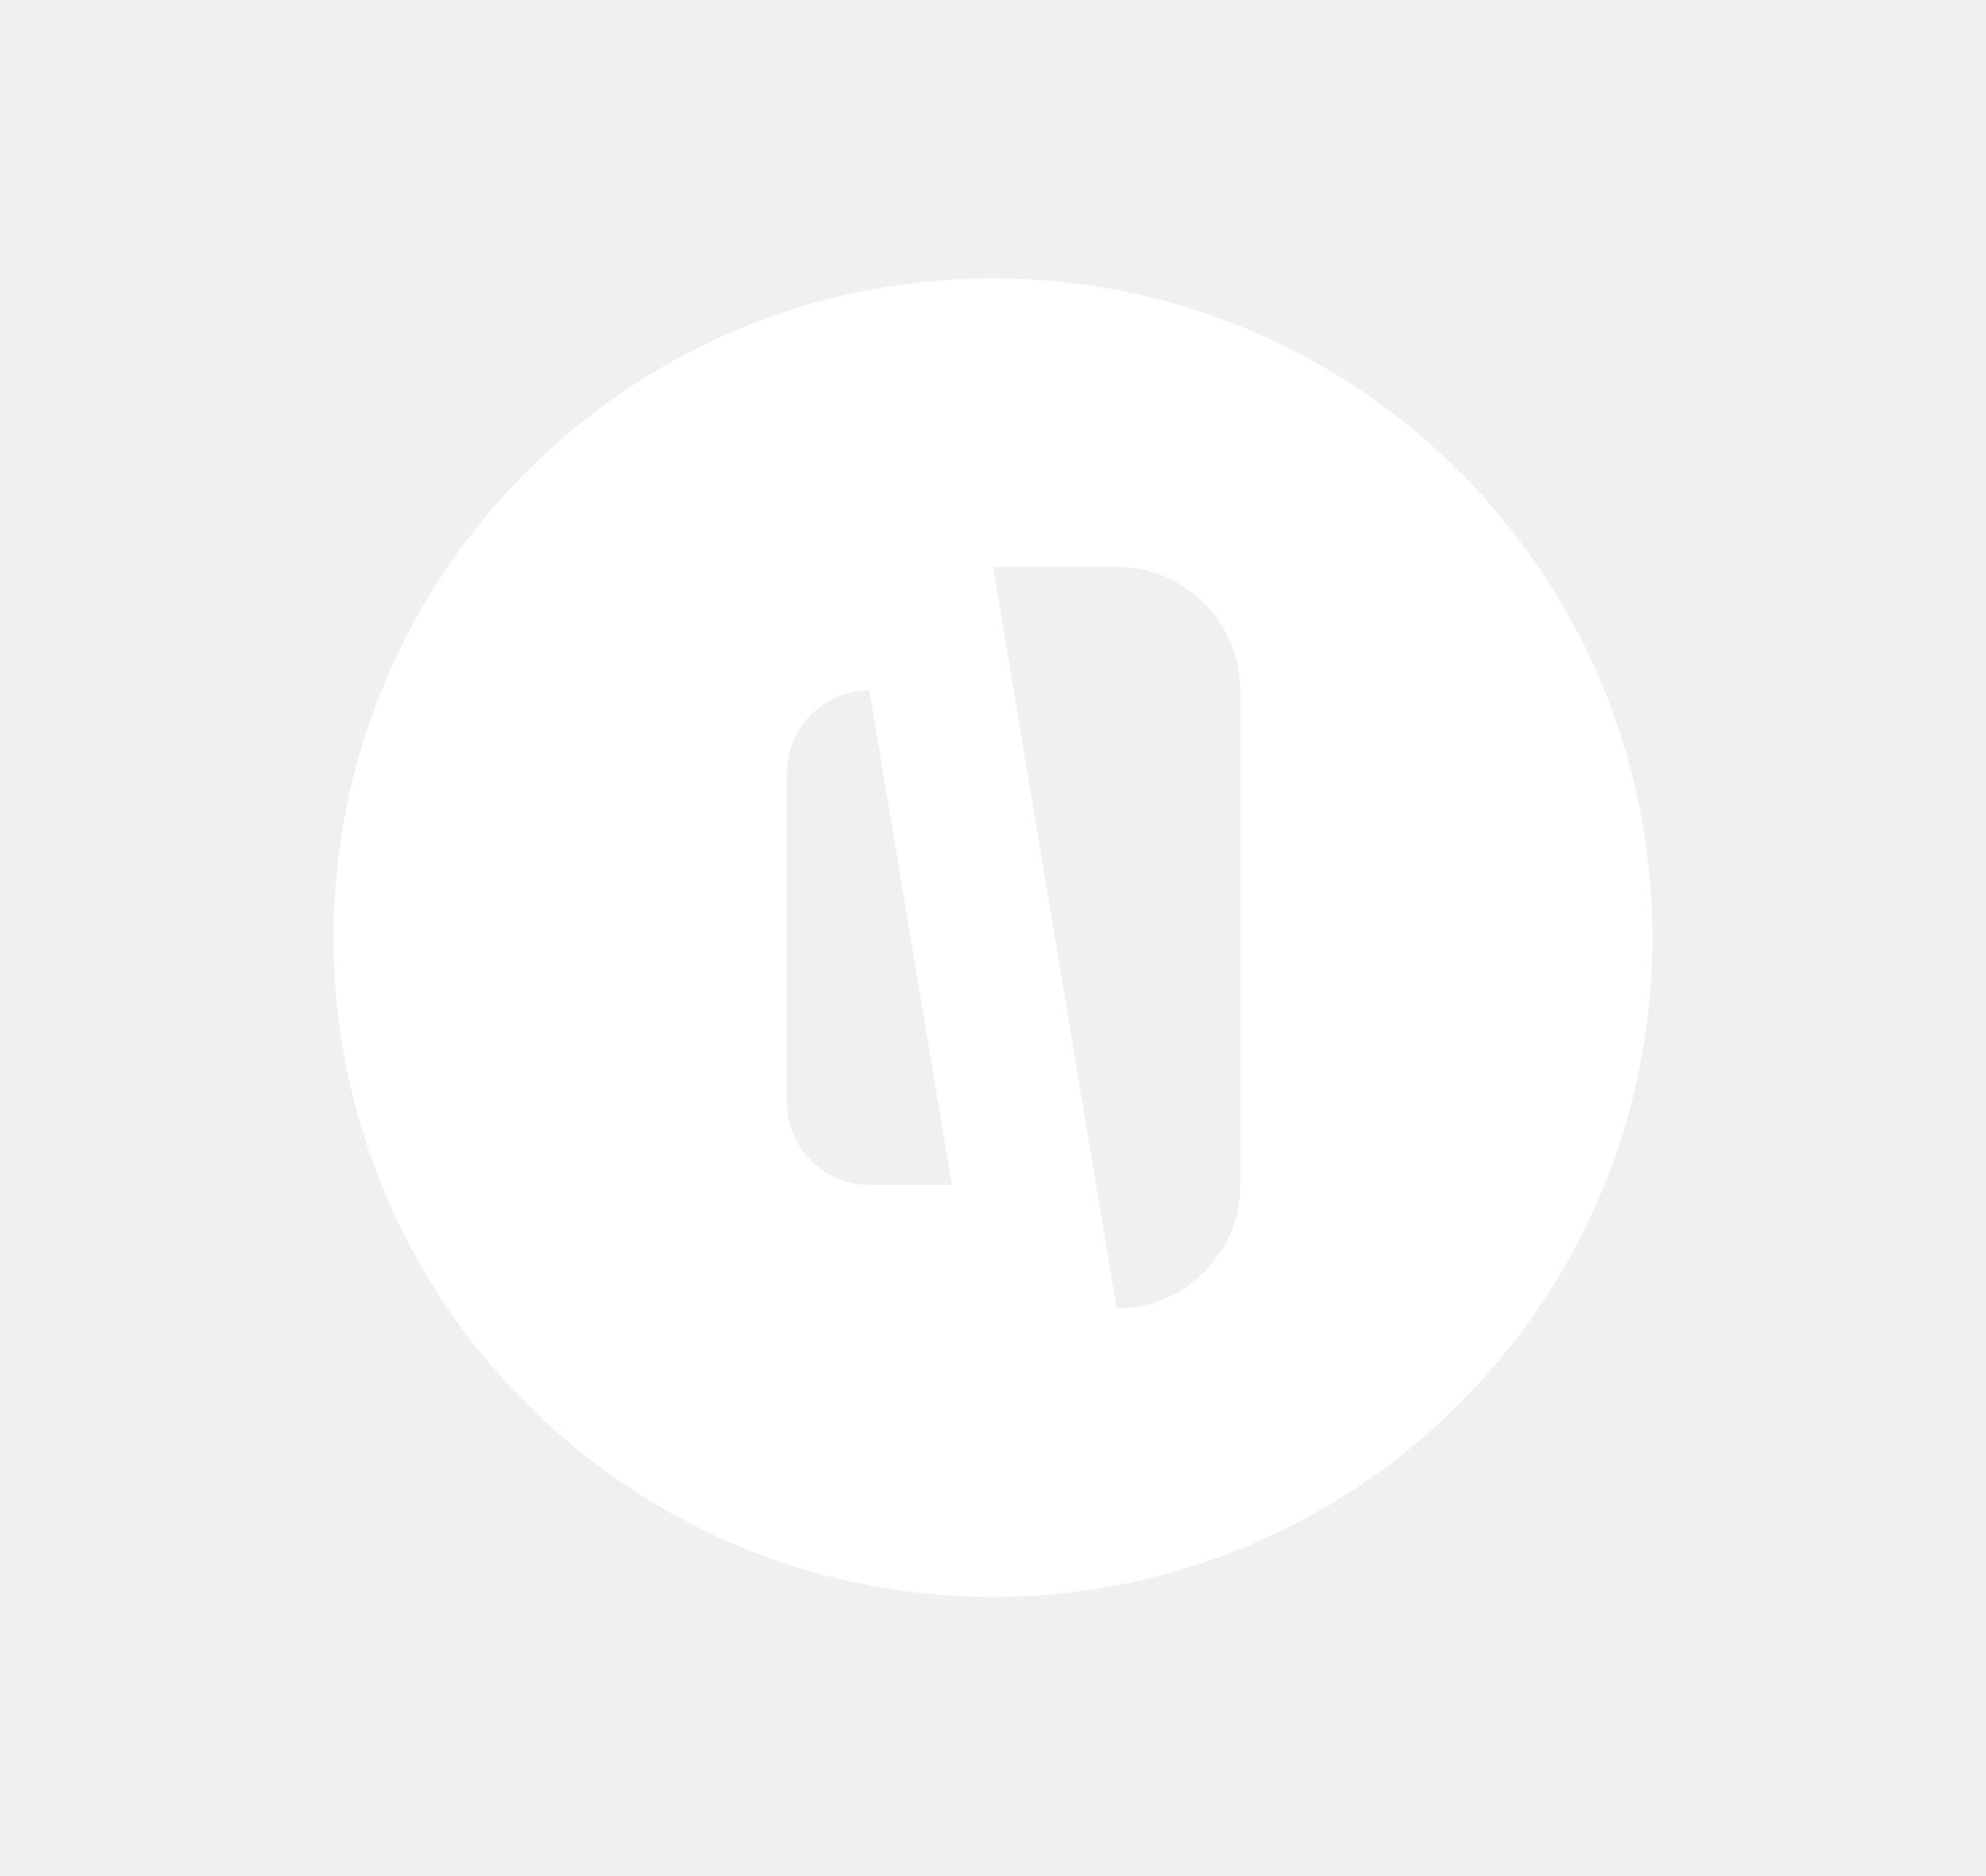
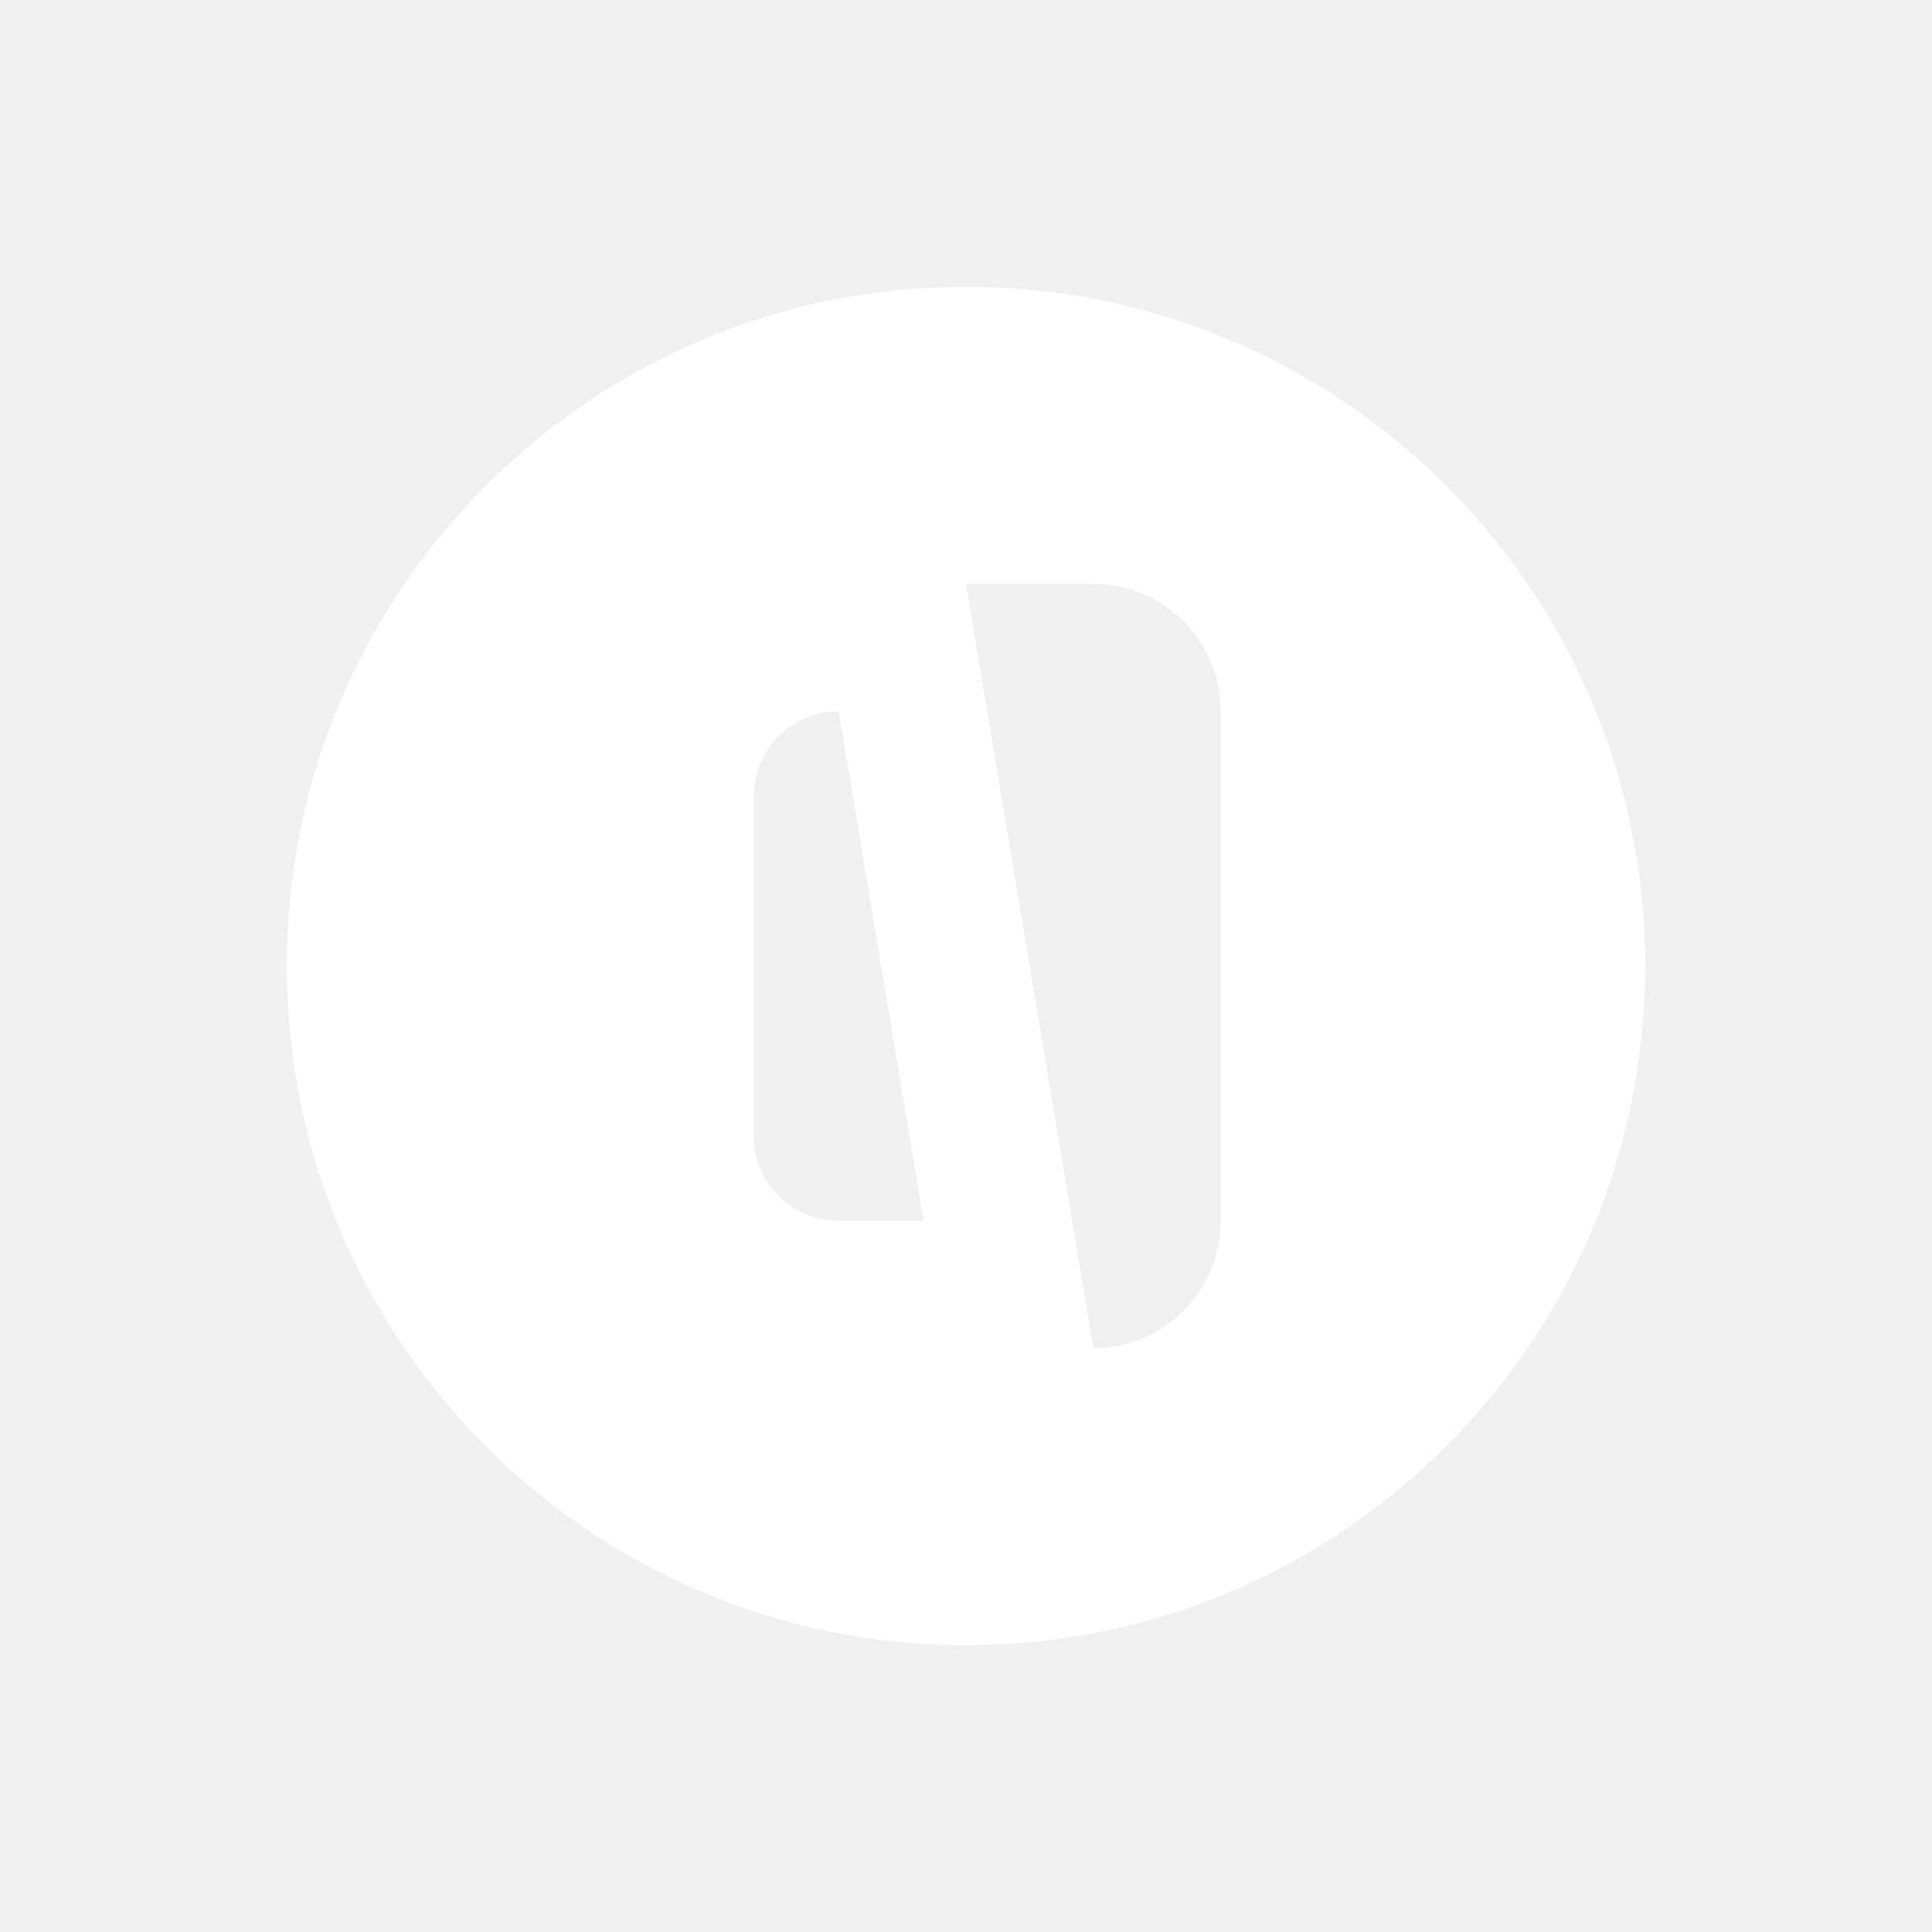
- <svg xmlns="http://www.w3.org/2000/svg" width="36px" height="34px" viewBox="0 0 256 256" version="1.1">
+ <svg xmlns="http://www.w3.org/2000/svg" width="34px" height="34px" viewBox="0 0 256 256" version="1.1">
  <defs />
  <g id="Page-1" stroke="none" stroke-width="1" fill="none" fill-rule="evenodd">
    <g id="Icon-SVG">
      <path d="M128,218 C177.706,218 218,177.706 218,128 C218,78.294 177.706,38 128,38 C78.294,38 38,78.294 38,128 C38,177.706 78.294,218 128,218 L128,218 L128,218 Z M128,77.375 L144.875,77.375 C154.195,77.375 161.75,84.923 161.75,94.251 L161.75,161.749 C161.75,171.069 154.197,178.625 144.875,178.625 L128,77.375 L128,77.375 Z M122.375,161.75 L111.125,161.75 C104.912,161.75 99.875,156.704 99.875,150.49 L99.875,105.51 C99.875,99.291 104.91,94.25 111.125,94.25 L122.375,161.75 L122.375,161.75 Z" id="Oval-15" fill="#FFFFFF" />
    </g>
  </g>
</svg>
